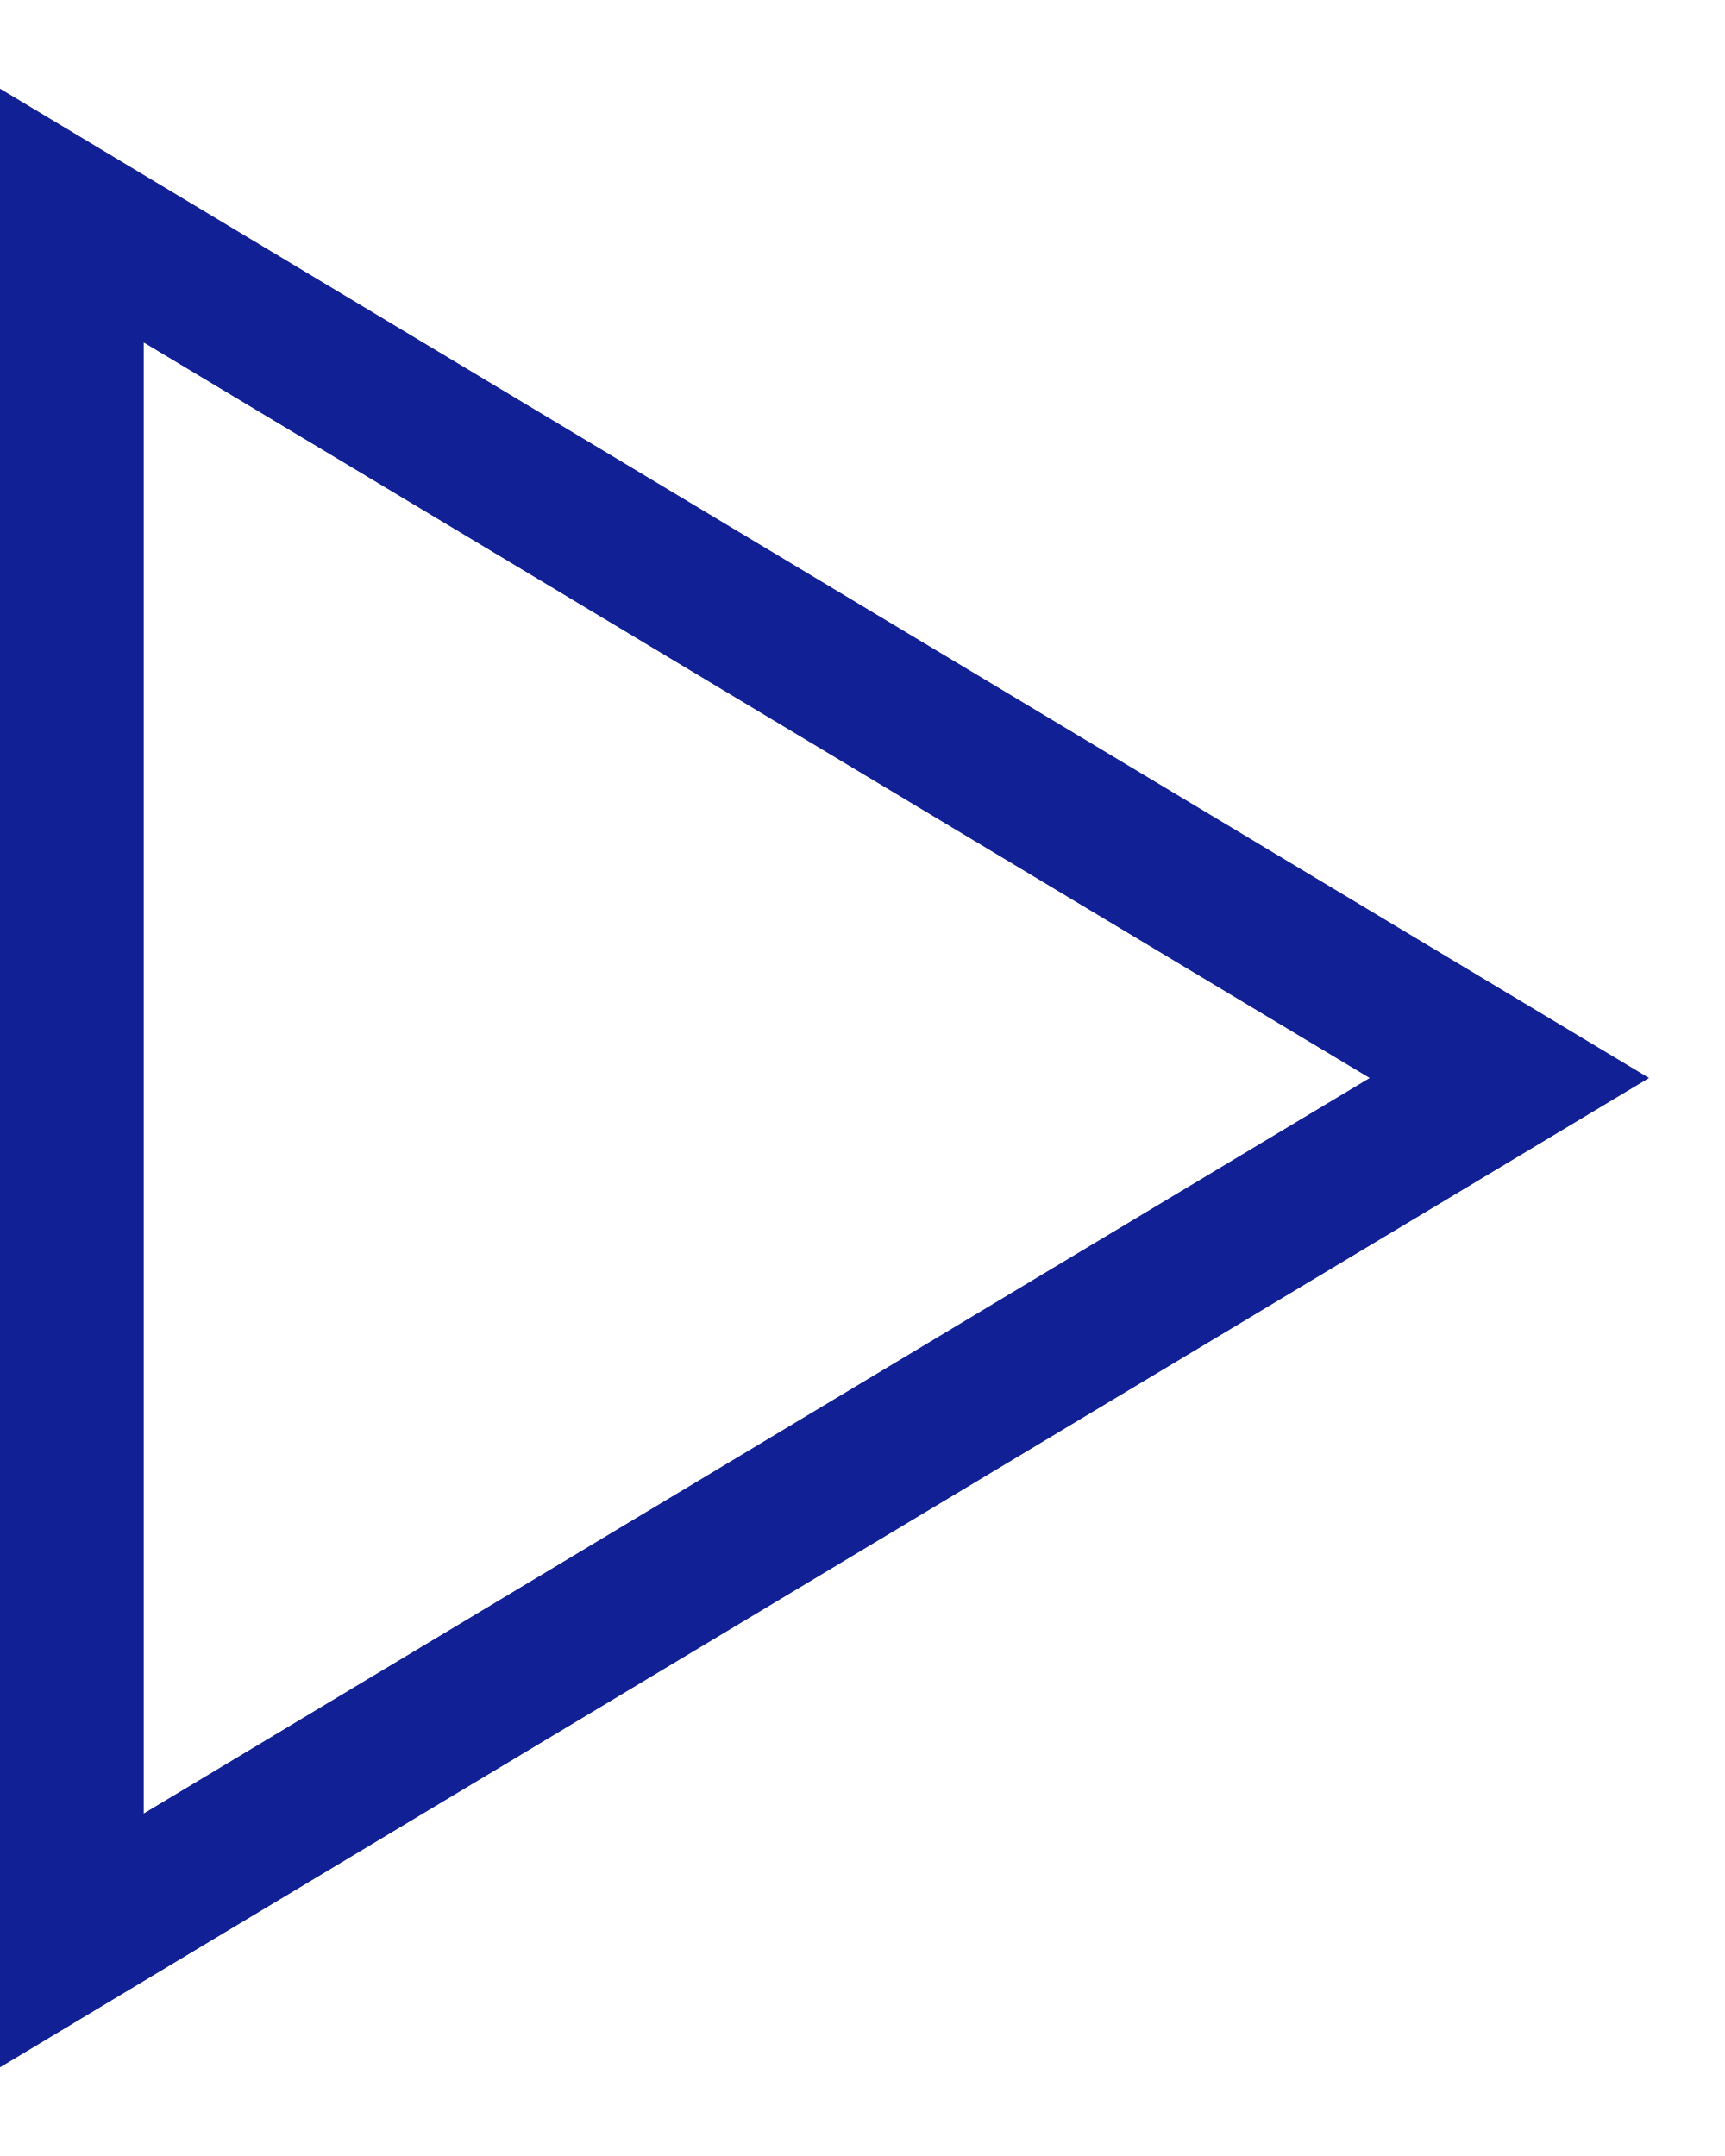
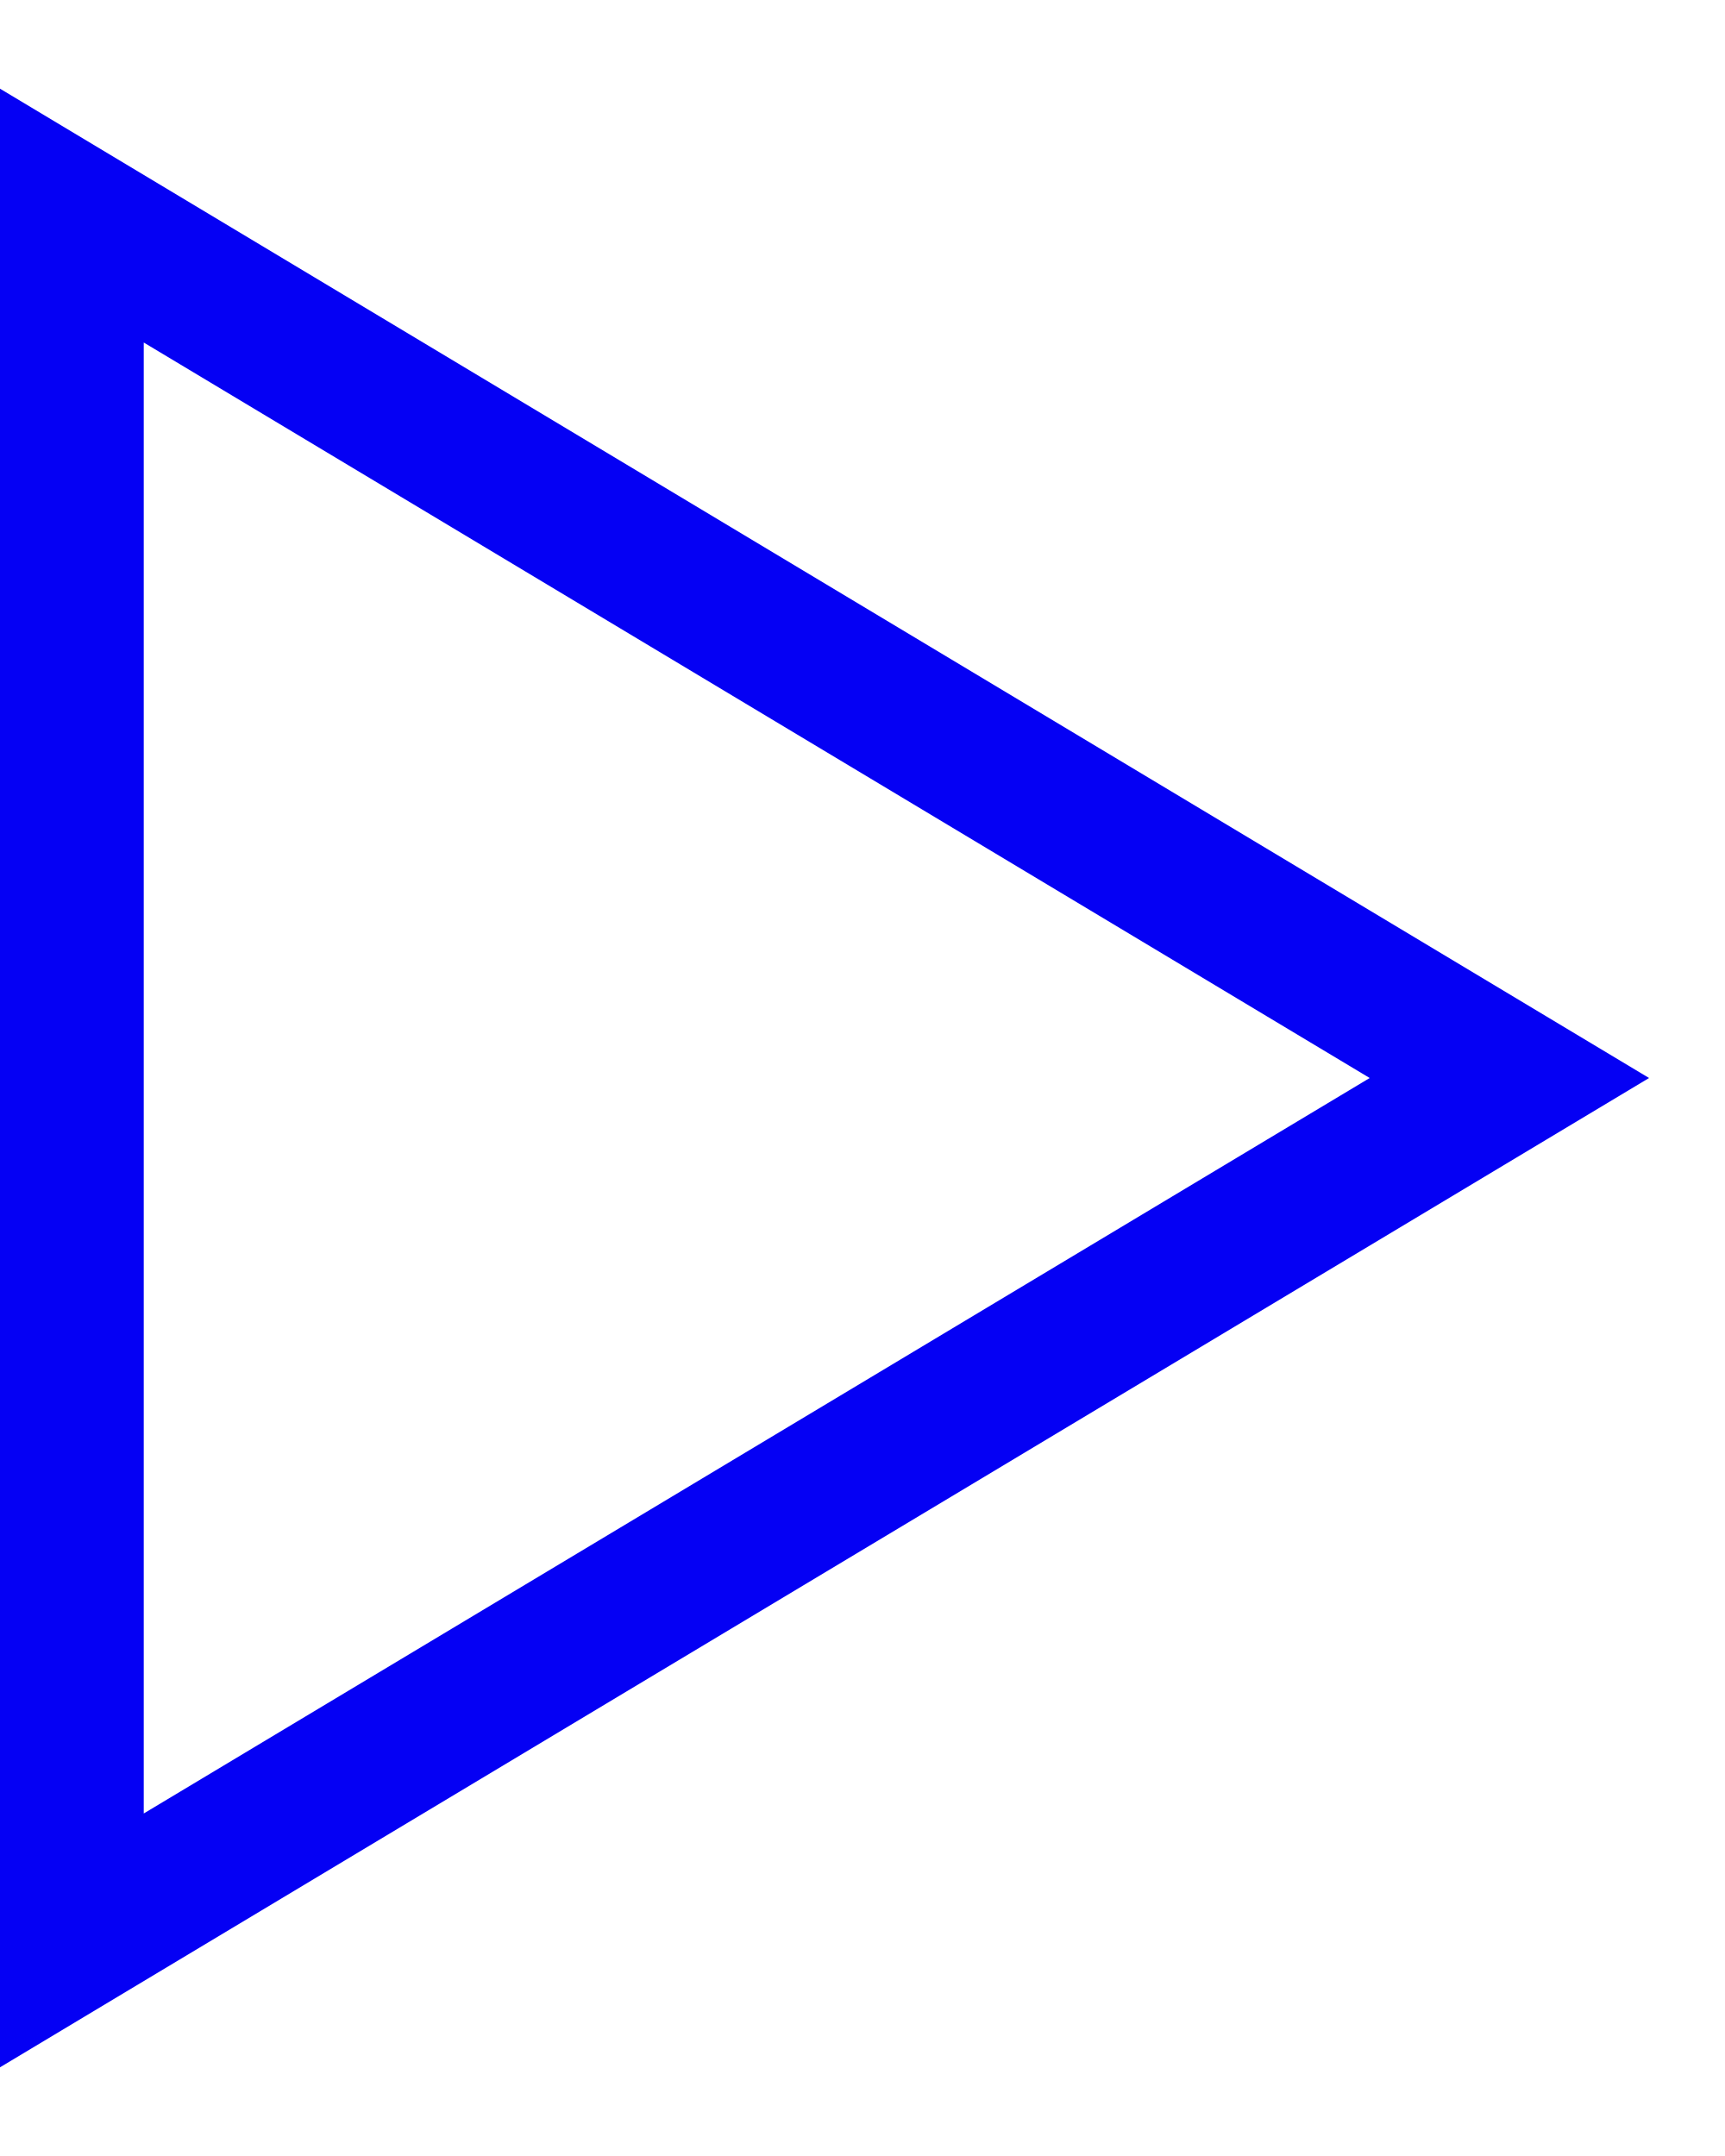
<svg xmlns="http://www.w3.org/2000/svg" width="12px" height="15px" viewBox="0 0 12 15" version="1.1">
  <g id="Page-1" stroke="none" stroke-width="1" fill="none" fill-rule="evenodd">
-     <g id="corner-1" transform="translate(0, 1)" stroke="#112094">
+     <g id="corner-1" transform="translate(0, 1)" stroke="#0500f4">
      <polygon id="Path" points="0.5 0.5 0.5 12.5 10.5 6.5" />
    </g>
  </g>
</svg>
